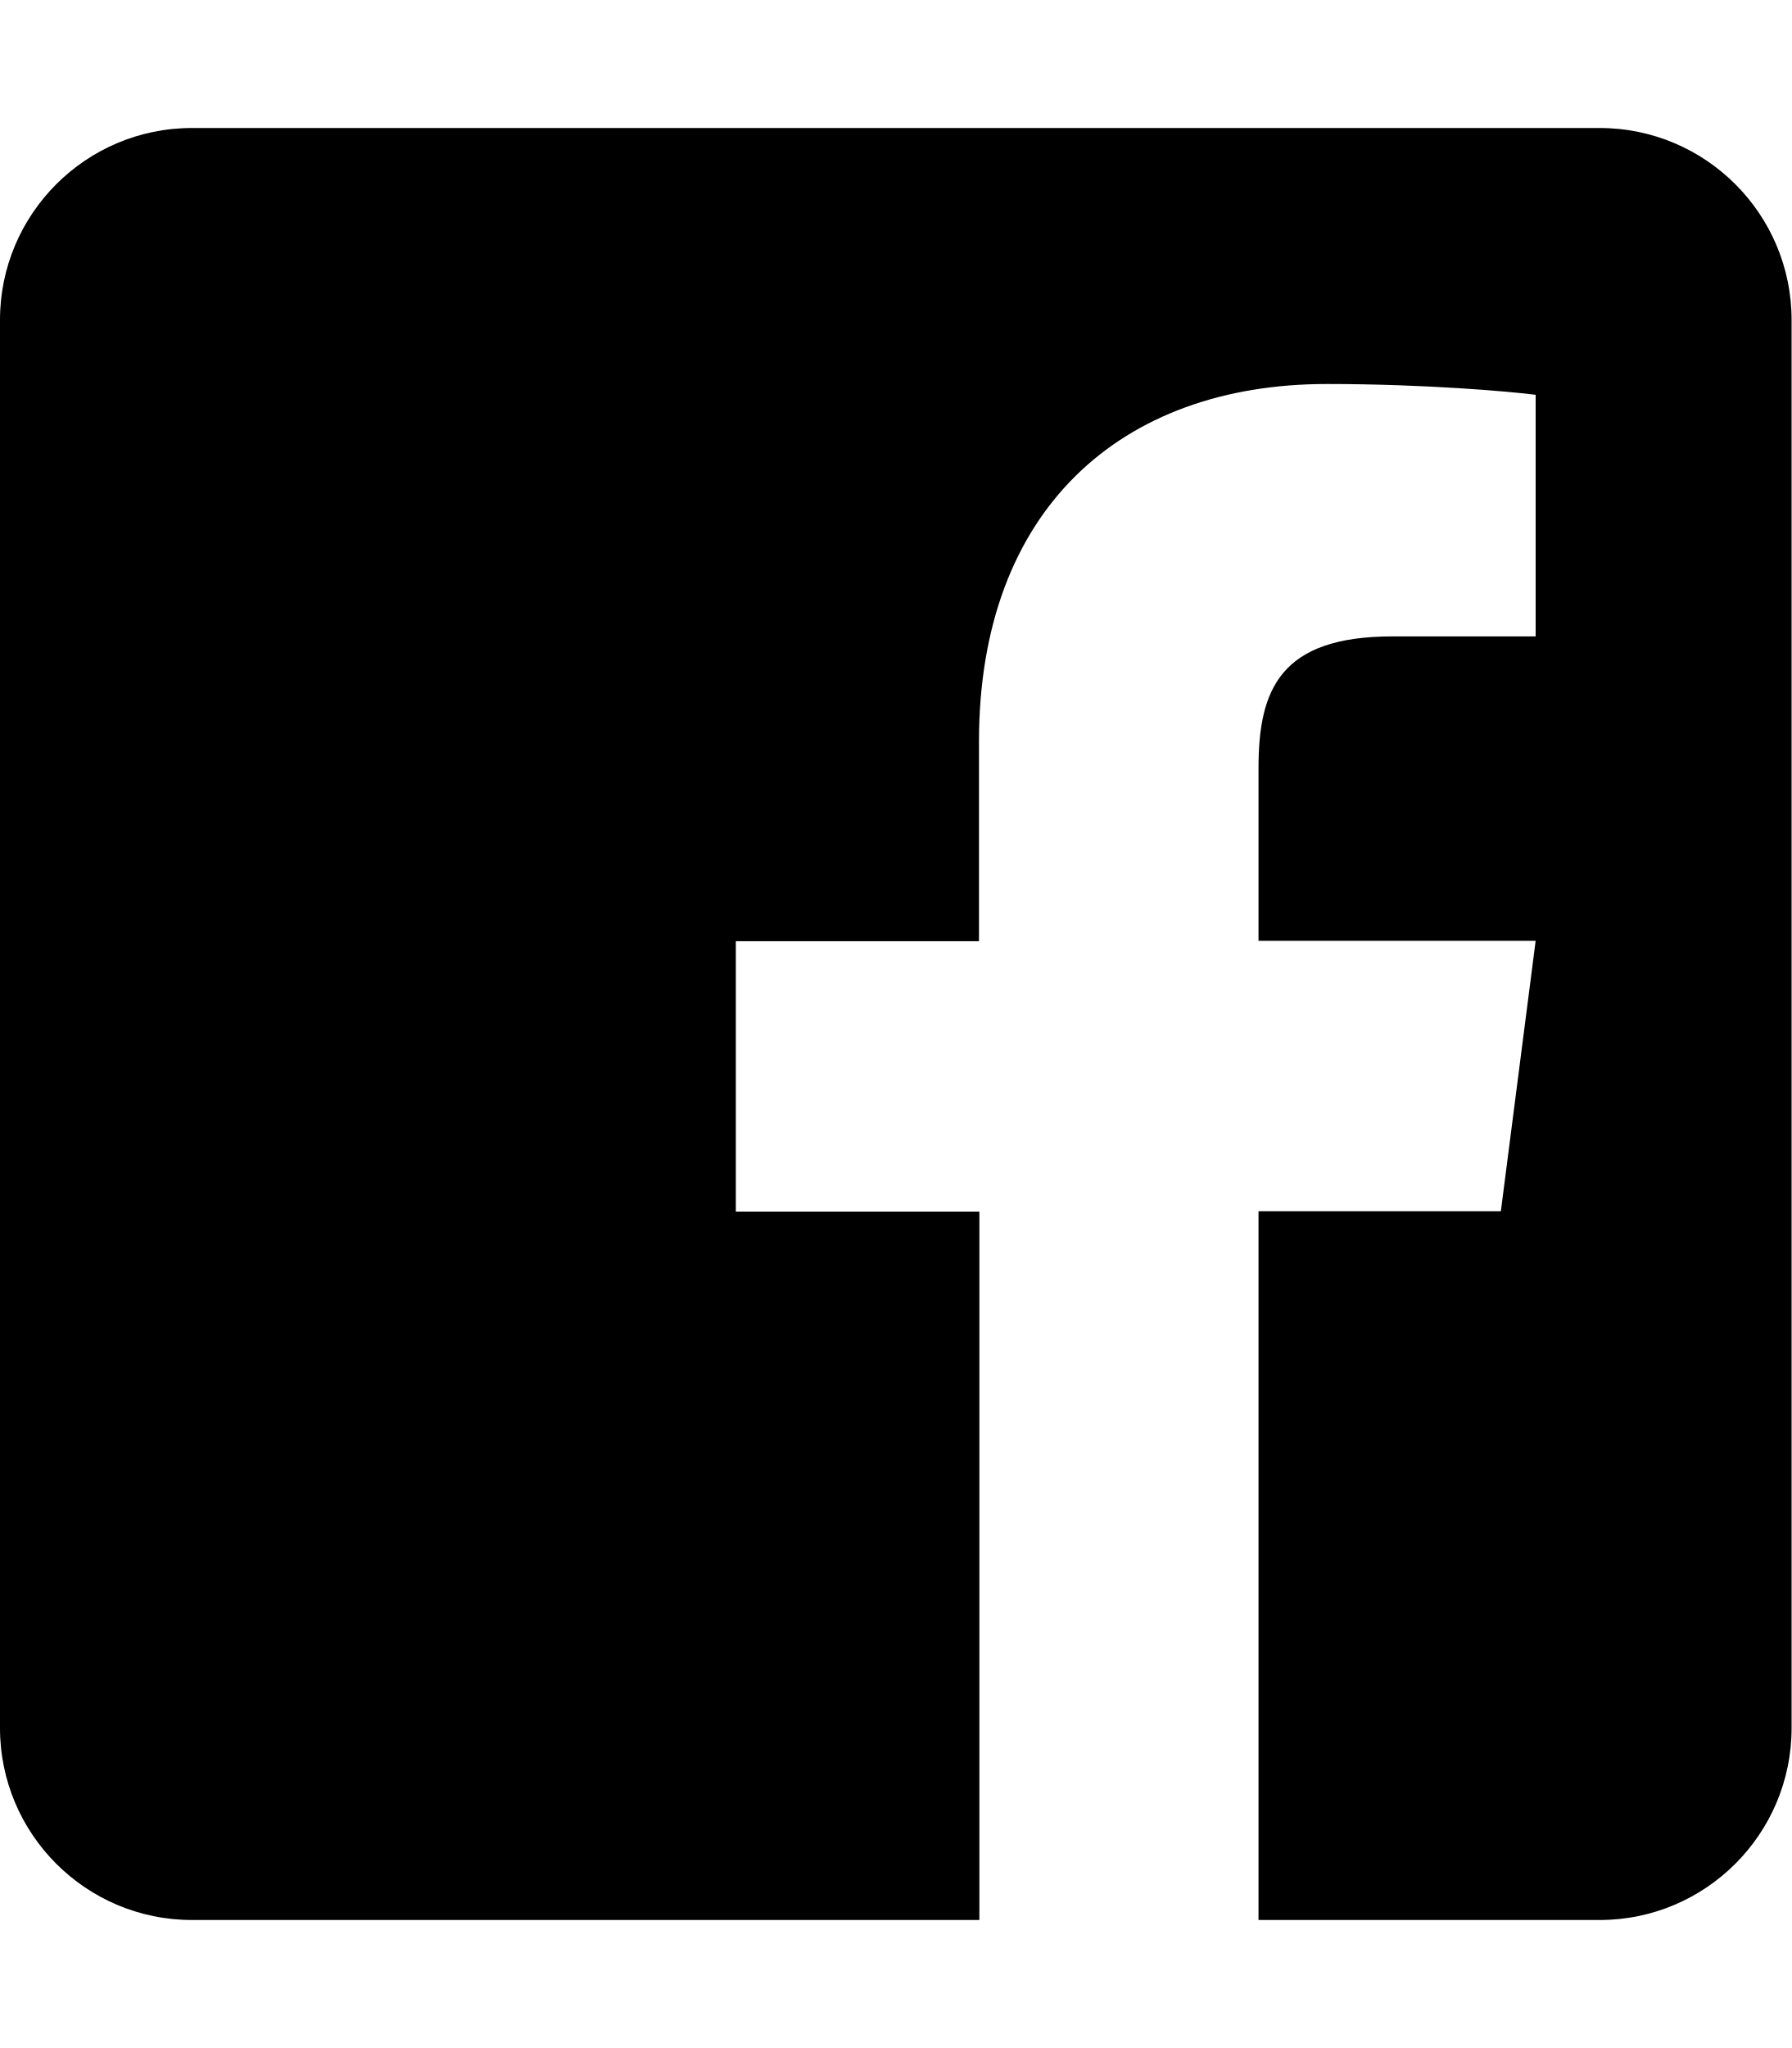
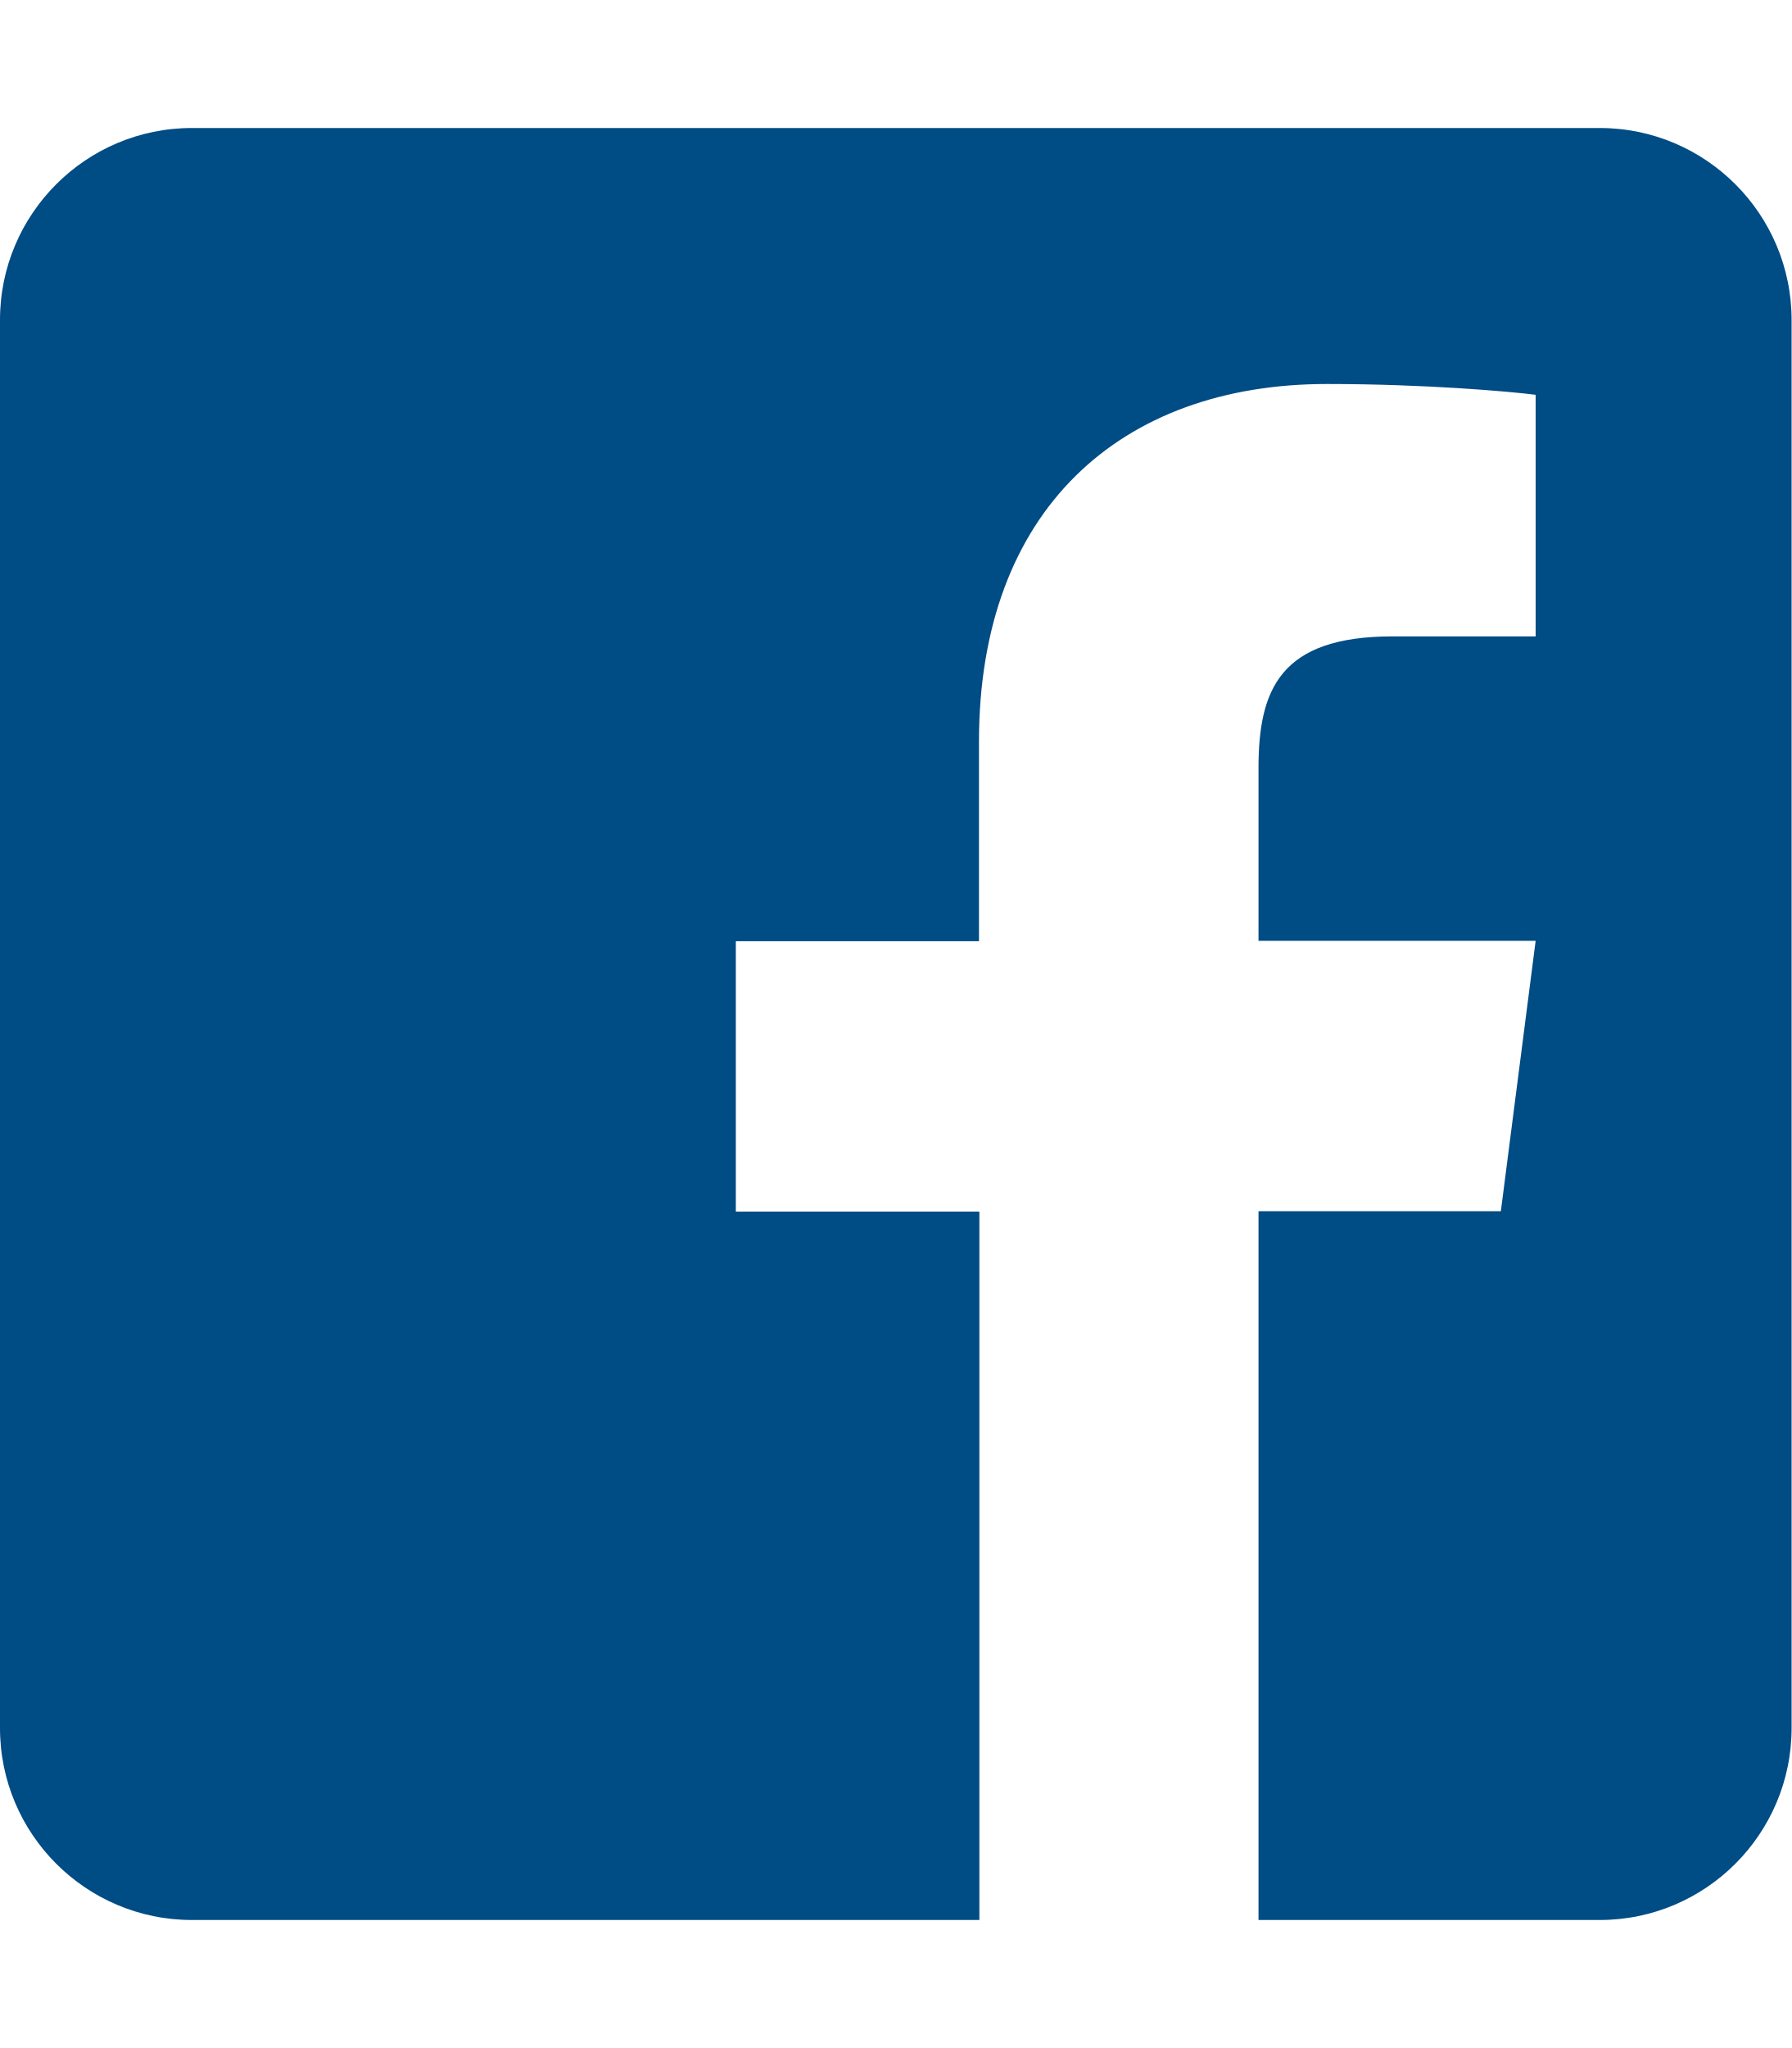
- <svg xmlns="http://www.w3.org/2000/svg" aria-hidden="true" data-prefix="fab" data-icon="facebook-square" class="svg-inline--fa fa-facebook-square fa-w-14" role="img" viewBox="0 0 448 512">
-   <path fill="currentColor" d="M448 80v352c0 26.5-21.5 48-48 48h-85.3V302.8h60.6l8.7-67.6h-69.3V192c0-19.6 5.4-32.9 33.5-32.9H384V98.7c-6.2-.8-27.4-2.7-52.2-2.7-51.6 0-87 31.5-87 89.4v49.9H184v67.6h60.9V480H48c-26.5 0-48-21.5-48-48V80c0-26.5 21.5-48 48-48h352c26.5 0 48 21.5 48 48z" />
+ <svg xmlns="http://www.w3.org/2000/svg" aria-hidden="true" data-prefix="fab" data-icon="facebook-square" class="svg-inline--fa fa-facebook-square fa-w-14" role="img" viewBox="0 0 448 512" version="1.1" id="svg827">
+   <defs id="defs831" />
+   <path fill="currentColor" d="M448 80v352c0 26.5-21.5 48-48 48h-85.3V302.8h60.6l8.7-67.6h-69.3V192c0-19.6 5.4-32.9 33.5-32.9H384V98.7c-6.2-.8-27.4-2.7-52.2-2.7-51.6 0-87 31.5-87 89.4v49.9H184v67.6h60.9V480H48c-26.5 0-48-21.5-48-48V80c0-26.5 21.5-48 48-48h352c26.5 0 48 21.5 48 48z" id="path825" style="fill:#004c85;fill-opacity:1" />
</svg>
